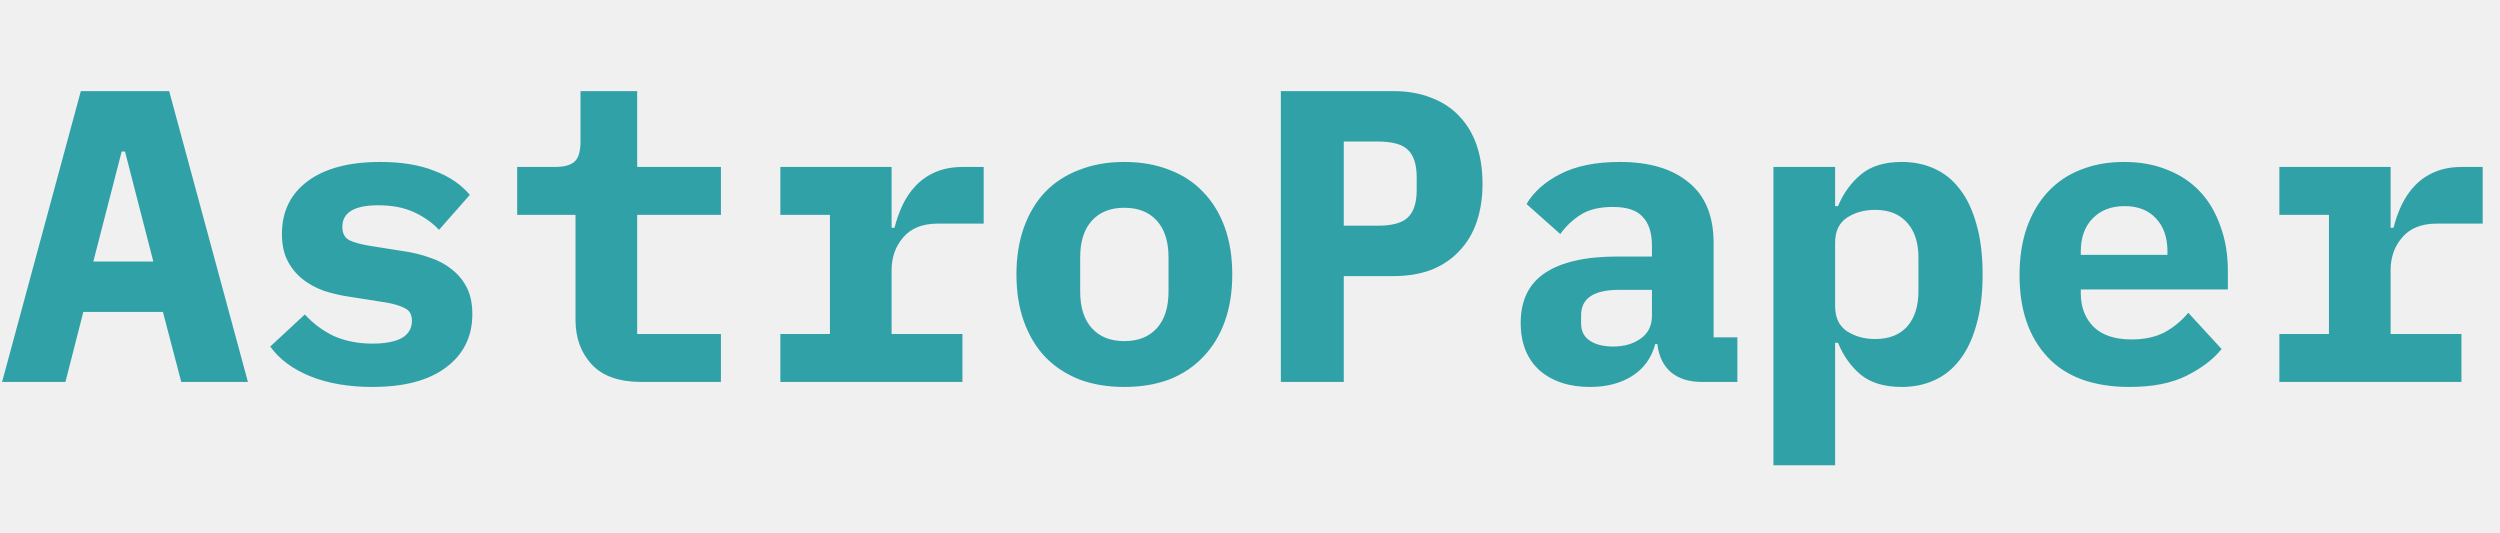
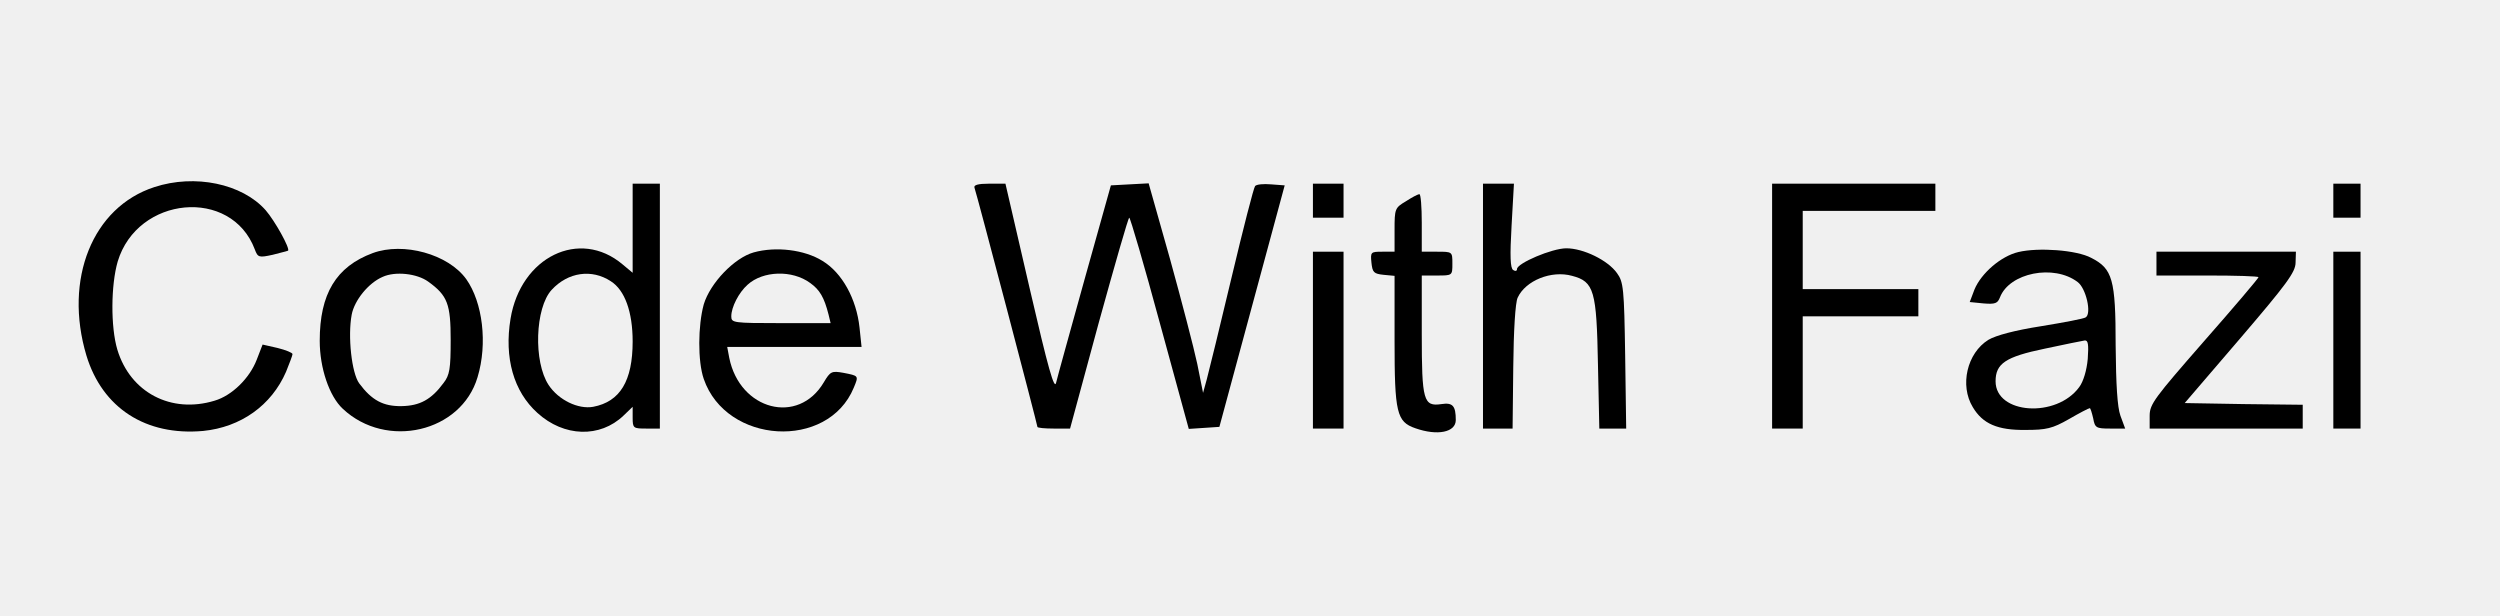
- <svg xmlns="http://www.w3.org/2000/svg" width="216" height="46" viewBox="0 0 216 46" fill="none">
-   <g clip-path="url(#clip0_1954_681)">
-     <path d="M15.66 33L14.076 26.952H7.2L5.652 33H0.18L6.984 7.872H14.616L21.42 33H15.66ZM10.8 13.092H10.512L8.064 22.596H13.248L10.8 13.092ZM32.17 33.432C30.106 33.432 28.306 33.12 26.77 32.496C25.258 31.872 24.118 31.02 23.35 29.94L26.338 27.168C27.058 27.96 27.898 28.584 28.858 29.04C29.842 29.472 30.958 29.688 32.206 29.688C33.262 29.688 34.09 29.532 34.69 29.22C35.29 28.884 35.59 28.38 35.59 27.708C35.59 27.18 35.386 26.82 34.978 26.628C34.57 26.412 34.006 26.244 33.286 26.124L30.298 25.656C29.458 25.536 28.678 25.356 27.958 25.116C27.238 24.852 26.614 24.504 26.086 24.072C25.558 23.64 25.138 23.112 24.826 22.488C24.514 21.864 24.358 21.108 24.358 20.22C24.358 18.276 25.102 16.752 26.59 15.648C28.078 14.544 30.166 13.992 32.854 13.992C34.678 13.992 36.226 14.244 37.498 14.748C38.794 15.228 39.826 15.924 40.594 16.836L37.93 19.86C37.378 19.26 36.67 18.756 35.806 18.348C34.942 17.94 33.898 17.736 32.674 17.736C30.61 17.736 29.578 18.36 29.578 19.608C29.578 20.16 29.782 20.544 30.19 20.76C30.598 20.952 31.162 21.108 31.882 21.228L34.834 21.696C35.674 21.816 36.454 22.008 37.174 22.272C37.894 22.512 38.518 22.848 39.046 23.28C39.598 23.712 40.03 24.24 40.342 24.864C40.654 25.488 40.81 26.244 40.81 27.132C40.81 29.076 40.054 30.612 38.542 31.74C37.054 32.868 34.93 33.432 32.17 33.432ZM55.412 33C53.492 33 52.064 32.496 51.128 31.488C50.192 30.48 49.724 29.196 49.724 27.636V18.564H44.684V14.424H47.96C48.752 14.424 49.316 14.268 49.652 13.956C49.988 13.644 50.156 13.068 50.156 12.228V7.872H55.052V14.424H62.288V18.564H55.052V28.86H62.288V33H55.412ZM67.422 28.86H71.706V18.564H67.422V14.424H77.034V19.68H77.286C77.454 19.008 77.682 18.36 77.97 17.736C78.282 17.088 78.666 16.524 79.122 16.044C79.602 15.54 80.178 15.144 80.85 14.856C81.522 14.568 82.314 14.424 83.226 14.424H84.99V19.32H81.03C79.71 19.32 78.714 19.716 78.042 20.508C77.37 21.276 77.034 22.224 77.034 23.352V28.86H83.154V33H67.422V28.86ZM97.144 33.432C95.704 33.432 94.408 33.216 93.256 32.784C92.104 32.328 91.12 31.68 90.304 30.84C89.512 30 88.9 28.98 88.468 27.78C88.036 26.58 87.82 25.224 87.82 23.712C87.82 22.2 88.036 20.844 88.468 19.644C88.9 18.444 89.512 17.424 90.304 16.584C91.12 15.744 92.104 15.108 93.256 14.676C94.408 14.22 95.704 13.992 97.144 13.992C98.584 13.992 99.88 14.22 101.032 14.676C102.184 15.108 103.156 15.744 103.948 16.584C104.764 17.424 105.388 18.444 105.82 19.644C106.252 20.844 106.468 22.2 106.468 23.712C106.468 25.224 106.252 26.58 105.82 27.78C105.388 28.98 104.764 30 103.948 30.84C103.156 31.68 102.184 32.328 101.032 32.784C99.88 33.216 98.584 33.432 97.144 33.432ZM97.144 29.472C98.344 29.472 99.28 29.1 99.952 28.356C100.624 27.612 100.96 26.556 100.96 25.188V22.236C100.96 20.868 100.624 19.812 99.952 19.068C99.28 18.324 98.344 17.952 97.144 17.952C95.944 17.952 95.008 18.324 94.336 19.068C93.664 19.812 93.328 20.868 93.328 22.236V25.188C93.328 26.556 93.664 27.612 94.336 28.356C95.008 29.1 95.944 29.472 97.144 29.472ZM110.666 33V7.872H120.386C121.61 7.872 122.702 8.064 123.662 8.448C124.622 8.808 125.426 9.336 126.074 10.032C126.746 10.728 127.25 11.568 127.586 12.552C127.922 13.536 128.09 14.64 128.09 15.864C128.09 17.088 127.922 18.192 127.586 19.176C127.25 20.16 126.746 21 126.074 21.696C125.426 22.392 124.622 22.932 123.662 23.316C122.702 23.676 121.61 23.856 120.386 23.856H116.102V33H110.666ZM116.102 19.5H119.018C120.29 19.5 121.166 19.26 121.646 18.78C122.15 18.3 122.402 17.508 122.402 16.404V15.324C122.402 14.22 122.15 13.428 121.646 12.948C121.166 12.468 120.29 12.228 119.018 12.228H116.102V19.5ZM147.048 33C145.944 33 145.056 32.724 144.384 32.172C143.712 31.596 143.316 30.78 143.196 29.724H143.016C142.68 30.948 142.008 31.872 141 32.496C140.016 33.12 138.804 33.432 137.364 33.432C135.564 33.432 134.112 32.952 133.008 31.992C131.928 31.008 131.388 29.64 131.388 27.888C131.388 25.944 132.096 24.504 133.512 23.568C134.928 22.632 137.004 22.164 139.74 22.164H142.728V21.228C142.728 20.124 142.464 19.296 141.936 18.744C141.432 18.168 140.568 17.88 139.344 17.88C138.216 17.88 137.304 18.096 136.608 18.528C135.912 18.96 135.312 19.524 134.808 20.22L131.892 17.628C132.516 16.572 133.488 15.708 134.808 15.036C136.152 14.34 137.868 13.992 139.956 13.992C142.5 13.992 144.48 14.58 145.896 15.756C147.336 16.908 148.056 18.66 148.056 21.012V29.148H150.108V33H147.048ZM139.38 29.94C140.316 29.94 141.108 29.712 141.756 29.256C142.404 28.8 142.728 28.14 142.728 27.276V25.044H139.884C137.7 25.044 136.608 25.776 136.608 27.24V27.96C136.608 28.608 136.86 29.1 137.364 29.436C137.868 29.772 138.54 29.94 139.38 29.94ZM153.226 14.424H158.554V17.808H158.806C159.262 16.704 159.922 15.792 160.786 15.072C161.65 14.352 162.826 13.992 164.314 13.992C165.346 13.992 166.282 14.184 167.122 14.568C167.986 14.952 168.718 15.54 169.318 16.332C169.942 17.124 170.422 18.132 170.758 19.356C171.118 20.58 171.298 22.032 171.298 23.712C171.298 25.392 171.118 26.844 170.758 28.068C170.422 29.292 169.942 30.3 169.318 31.092C168.718 31.884 167.986 32.472 167.122 32.856C166.282 33.24 165.346 33.432 164.314 33.432C162.826 33.432 161.65 33.084 160.786 32.388C159.922 31.668 159.262 30.744 158.806 29.616H158.554V40.2H153.226V14.424ZM162.01 29.292C163.21 29.292 164.134 28.932 164.782 28.212C165.43 27.468 165.754 26.448 165.754 25.152V22.272C165.754 20.976 165.43 19.968 164.782 19.248C164.134 18.504 163.21 18.132 162.01 18.132C161.074 18.132 160.258 18.36 159.562 18.816C158.89 19.272 158.554 19.992 158.554 20.976V26.448C158.554 27.432 158.89 28.152 159.562 28.608C160.258 29.064 161.074 29.292 162.01 29.292ZM183.992 33.432C180.872 33.432 178.508 32.568 176.9 30.84C175.292 29.112 174.488 26.76 174.488 23.784C174.488 22.272 174.692 20.916 175.1 19.716C175.532 18.492 176.132 17.46 176.9 16.62C177.692 15.756 178.64 15.108 179.744 14.676C180.872 14.22 182.132 13.992 183.524 13.992C184.916 13.992 186.164 14.22 187.268 14.676C188.372 15.108 189.308 15.732 190.076 16.548C190.844 17.364 191.432 18.36 191.84 19.536C192.272 20.688 192.488 21.984 192.488 23.424V25.008H179.78V25.332C179.78 26.532 180.152 27.504 180.896 28.248C181.64 28.968 182.732 29.328 184.172 29.328C185.276 29.328 186.224 29.124 187.016 28.716C187.808 28.284 188.492 27.72 189.068 27.024L191.948 30.156C191.228 31.044 190.22 31.812 188.924 32.46C187.628 33.108 185.984 33.432 183.992 33.432ZM183.56 17.808C182.408 17.808 181.484 18.168 180.788 18.888C180.116 19.584 179.78 20.532 179.78 21.732V22.02H187.268V21.732C187.268 20.508 186.932 19.548 186.26 18.852C185.612 18.156 184.712 17.808 183.56 17.808ZM196.937 28.86H201.221V18.564H196.937V14.424H206.549V19.68H206.801C206.969 19.008 207.197 18.36 207.485 17.736C207.797 17.088 208.181 16.524 208.637 16.044C209.117 15.54 209.693 15.144 210.365 14.856C211.037 14.568 211.829 14.424 212.741 14.424H214.505V19.32H210.545C209.225 19.32 208.229 19.716 207.557 20.508C206.885 21.276 206.549 22.224 206.549 23.352V28.86H212.669V33H196.937V28.86Z" fill="#31A1A8" />
+ <svg xmlns="http://www.w3.org/2000/svg" version="1.0" width="735pt" height="181pt" viewBox="0 0 735 181" preserveAspectRatio="xMidYMid meet">
+   <g transform="translate(0,181) scale(0.1,-0.1)" fill="#000000" stroke="none">
+     <path d="M454 1260 c-182 -59 -267 -271 -200 -495 47 -155 175 -237 343 -222 111 11 201 75 244 174 10 25 19 48 19 52 0 4 -20 12 -44 18 l-44 10 -17 -44 c-21 -55 -73 -106 -124 -121 -128 -39 -248 24 -286 150 -20 67 -19 190 1 259 58 193 334 219 403 36 9 -24 12 -25 53 -16 23 6 43 11 45 12 6 7 -39 88 -66 119 -69 78 -208 107 -327 68z" />
+     <path d="M1860 1139 l0 -131 -30 25 c-126 106 -299 22 -329 -160 -19 -115 9 -214 79 -277 78 -71 184 -74 253 -8 l27 26 0 -32 c0 -31 2 -32 40 -32 l40 0 0 360 0 360 -40 0 -40 0 0 -131z m-64 -156 c41 -26 64 -90 64 -177 0 -116 -37 -177 -116 -192 -44 -8 -102 20 -131 64 -45 68 -40 227 9 280 48 52 118 62 174 25z" />
+     <path d="M2865 1258 c7 -19 185 -697 185 -703 0 -3 22 -5 48 -5 l48 0 84 310 c47 170 87 310 90 310 3 0 44 -140 90 -310 l85 -311 45 3 45 3 96 355 96 355 -40 3 c-22 2 -43 0 -47 -5 -4 -4 -35 -125 -69 -268 -34 -143 -67 -278 -73 -300 l-11 -40 -17 85 c-10 47 -46 185 -80 308 l-63 223 -56 -3 -55 -3 -77 -275 c-42 -151 -80 -288 -84 -305 -5 -23 -23 40 -78 278 l-71 307 -48 0 c-33 0 -46 -4 -43 -12z" />
+     <path d="M3860 1220 l0 -50 45 0 45 0 0 50 0 50 -45 0 -45 0 0 -50z" />
+     <path d="M4360 910 l0 -360 44 0 43 0 2 181 c1 106 6 190 13 204 23 50 99 81 160 64 65 -17 72 -44 76 -261 l4 -188 39 0 40 0 -3 214 c-3 198 -5 217 -24 243 -27 38 -99 73 -149 73 -42 0 -145 -44 -145 -61 0 -6 -5 -7 -11 -3 -9 5 -10 42 -5 130 l7 124 -46 0 -45 0 0 -360z" />
+     <path d="M5210 910 l0 -360 45 0 45 0 0 165 0 165 170 0 170 0 0 40 0 40 -170 0 -170 0 0 115 0 115 195 0 195 0 0 40 0 40 -240 0 -240 0 0 -360z" />
+     <path d="M6860 1220 l0 -50 40 0 40 0 0 50 0 50 -40 0 -40 0 0 -50z" />
+     <path d="M4133 1218 c-32 -19 -33 -22 -33 -84 l0 -64 -36 0 c-34 0 -35 -1 -32 -32 3 -29 7 -33 36 -36 l32 -3 0 -190 c0 -212 6 -239 61 -258 65 -23 119 -12 119 24 0 42 -9 52 -42 47 -53 -8 -58 10 -58 205 l0 173 45 0 c45 0 45 0 45 35 0 35 0 35 -45 35 l-45 0 0 85 c0 47 -3 85 -7 84 -5 0 -23 -10 -40 -21z" />
+     <path d="M1096 1066 c-108 -40 -156 -120 -156 -258 0 -80 28 -163 68 -200 128 -120 348 -69 396 93 30 99 15 220 -33 288 -53 74 -185 110 -275 77z m163 -84 c57 -41 66 -66 66 -172 0 -84 -3 -103 -21 -126 -36 -49 -70 -67 -123 -68 -54 -1 -88 17 -125 67 -22 30 -34 138 -22 202 8 42 49 93 91 111 37 17 101 10 134 -14z" />
+     <path d="M2216 1068 c-57 -16 -128 -90 -147 -153 -17 -62 -18 -167 0 -219 66 -192 365 -210 441 -26 15 36 15 35 -31 44 -34 6 -38 4 -57 -28 -75 -127 -247 -82 -278 72 l-6 32 197 0 198 0 -6 57 c-9 84 -51 161 -109 196 -53 33 -137 43 -202 25z m166 -90 c28 -20 41 -42 54 -93 l6 -25 -146 0 c-141 0 -146 1 -146 20 0 27 22 70 48 93 45 41 131 44 184 5z" />
+     <path d="M5934 1069 c-51 -12 -109 -62 -129 -110 l-14 -37 40 -4 c35 -3 42 0 49 18 28 72 158 98 228 45 25 -18 42 -93 24 -104 -5 -4 -64 -15 -131 -26 -77 -12 -133 -27 -155 -40 -63 -39 -85 -134 -46 -198 29 -49 73 -68 155 -67 61 0 79 4 128 32 31 18 58 32 61 32 2 0 6 -13 10 -30 5 -28 9 -30 50 -30 l44 0 -14 38 c-9 25 -13 91 -14 207 0 194 -9 225 -72 257 -43 23 -155 31 -214 17z m204 -314 c-3 -34 -13 -67 -25 -83 -67 -92 -246 -80 -246 17 0 52 29 72 145 96 57 12 109 23 117 24 10 1 12 -11 9 -54z" />
+     <path d="M3860 810 l0 -260 45 0 45 0 0 260 0 260 -45 0 -45 0 0 -260z" />
+     <path d="M6340 1035 l0 -35 150 0 c83 0 150 -2 150 -5 0 -3 -72 -88 -160 -188 -145 -166 -160 -185 -160 -219 l0 -38 225 0 225 0 0 35 0 35 -174 2 -173 3 163 190 c136 159 163 195 163 223 l1 32 -205 0 -205 0 0 -35z" />
+     <path d="M6860 810 l0 -260 40 0 40 0 0 260 0 260 -40 0 -40 0 0 -260z" />
  </g>
-   <defs>
-     <clipPath id="clip0_1954_681">
-       <rect width="216" height="46" fill="white" />
-     </clipPath>
-   </defs>
</svg>
